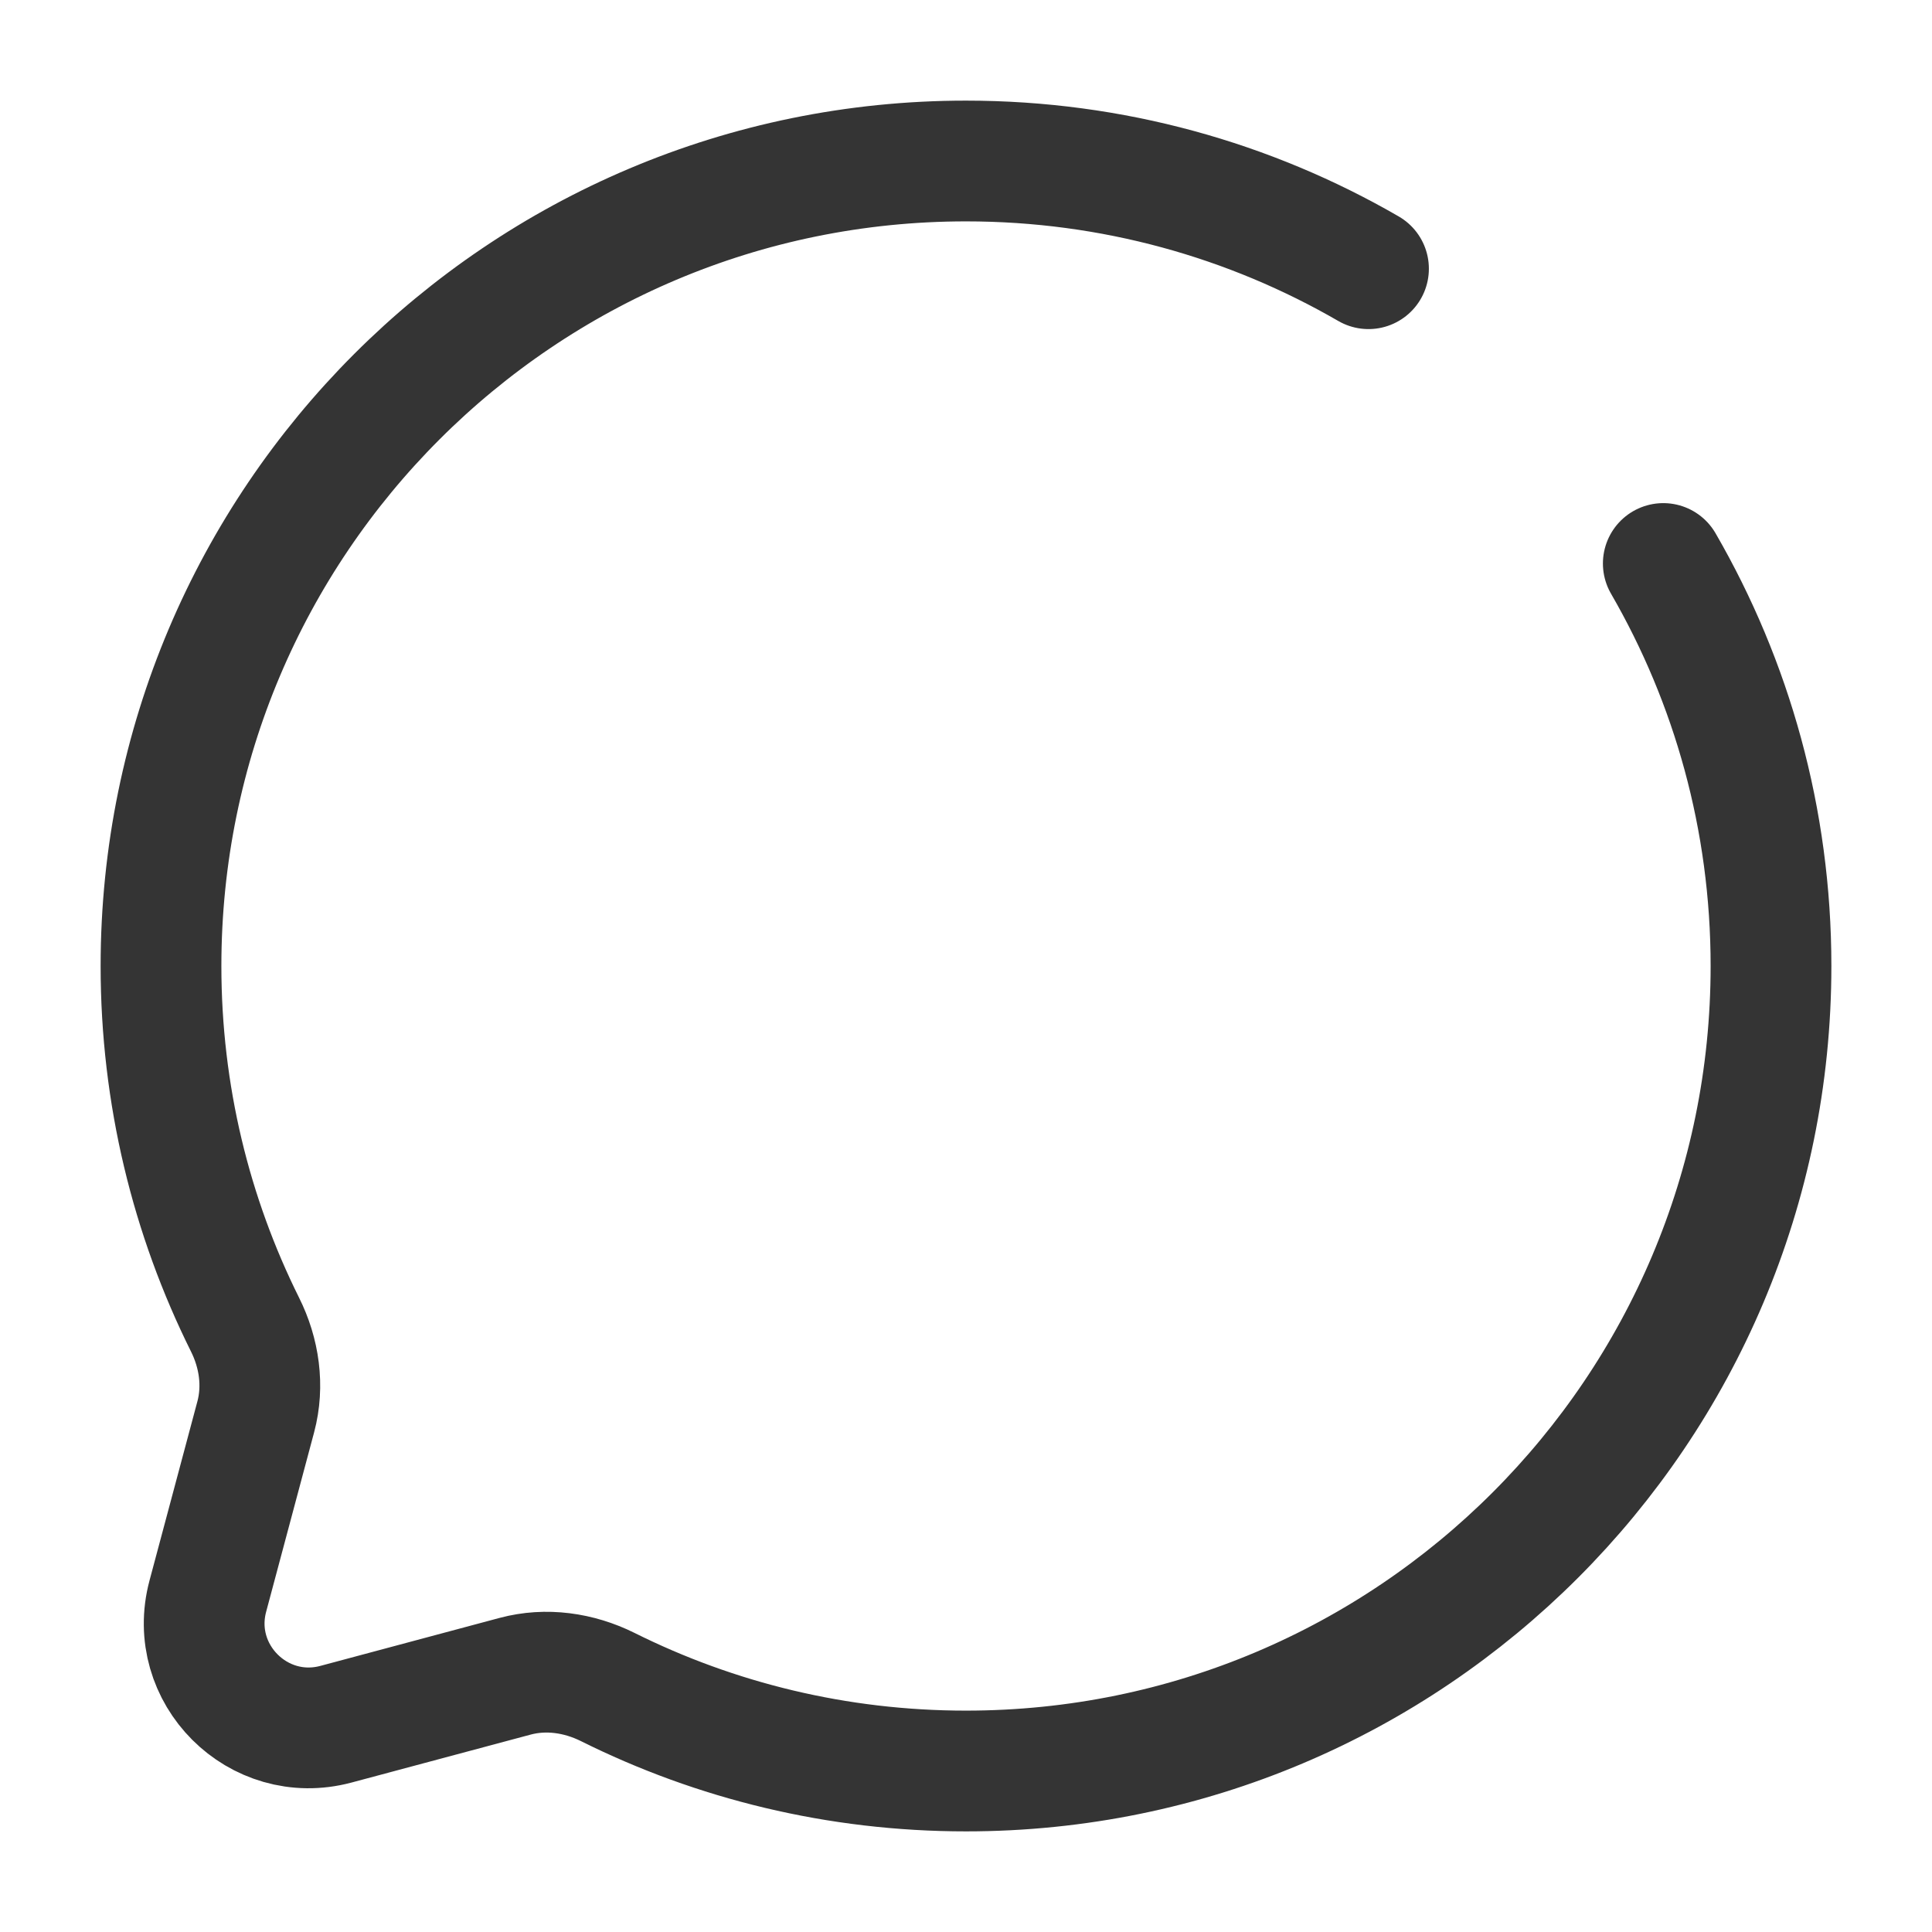
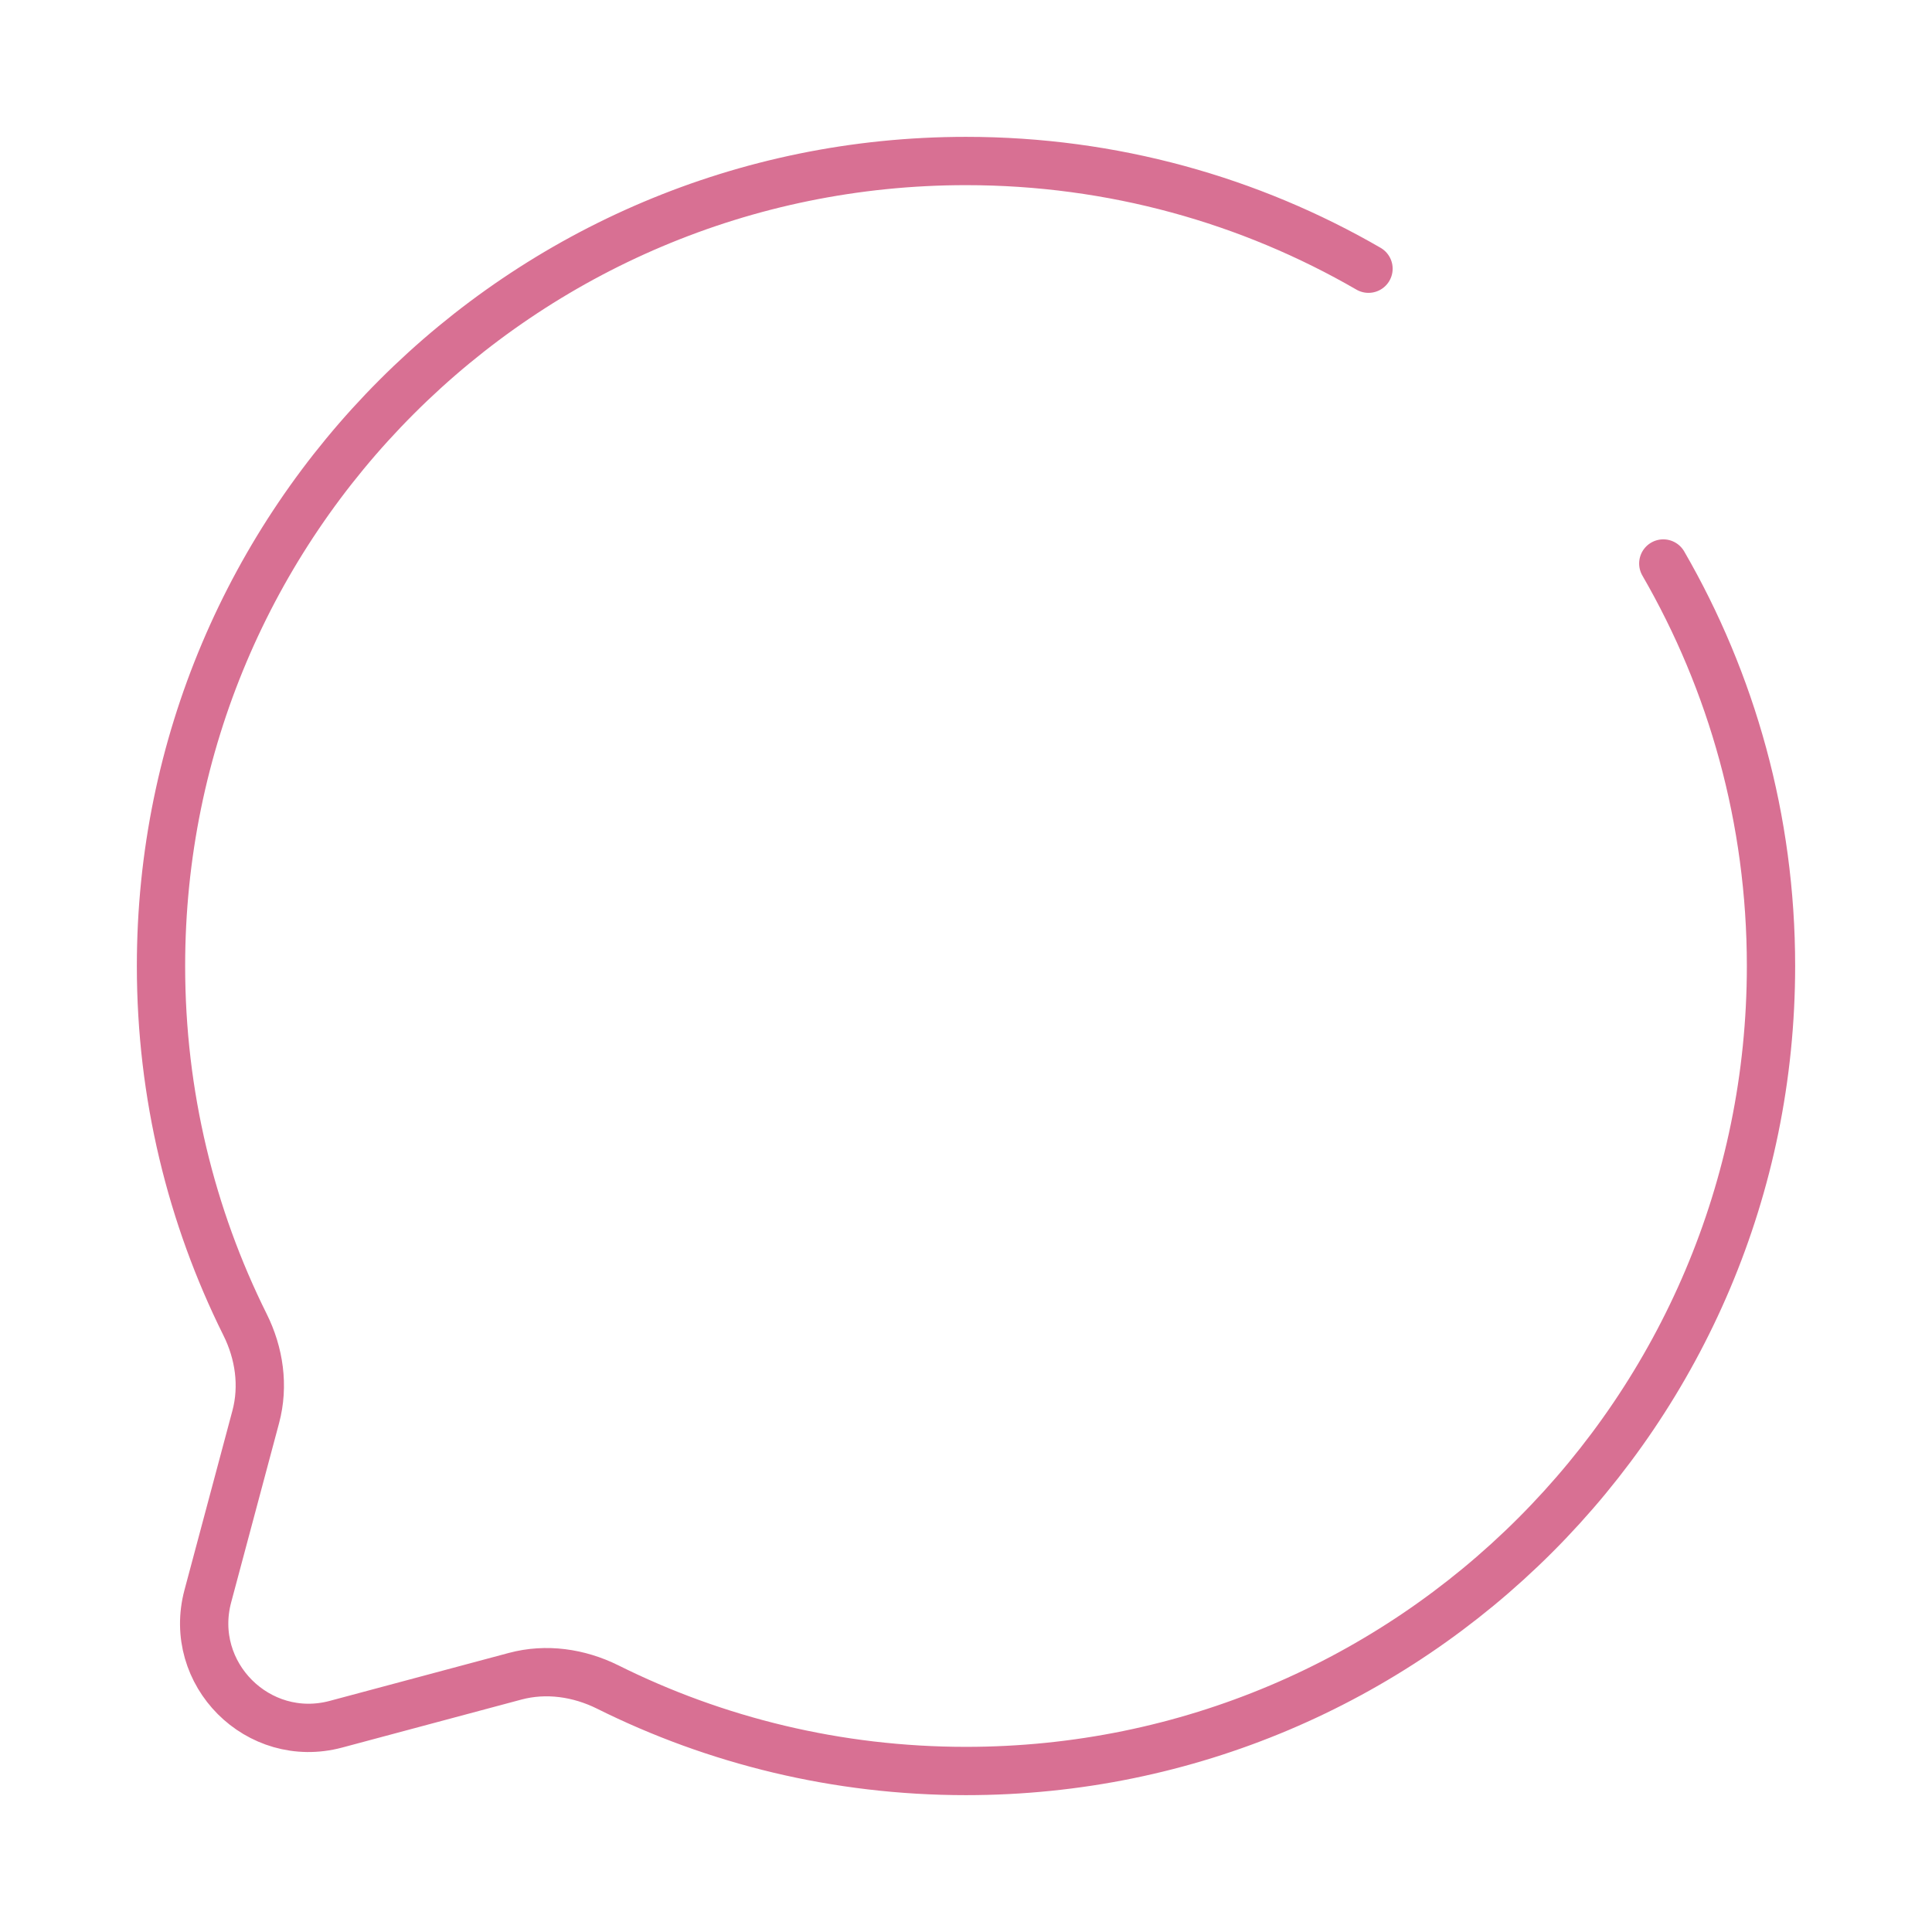
<svg xmlns="http://www.w3.org/2000/svg" viewBox="0 0 24 24" fill="none" stroke="">
  <g id="SVGRepo_bgCarrier" stroke-width="0" />
  <g id="SVGRepo_tracerCarrier" stroke-linecap="round" stroke-linejoin="round" />
  <g id="SVGRepo_iconCarrier">
-     <path d="M17 3.338C15.529 2.487 13.821 2 12 2C6.477 2 2 6.477 2 12C2 13.6 2.376 15.112 3.043 16.453C3.221 16.809 3.28 17.216 3.177 17.601L2.582 19.827C2.323 20.793 3.207 21.677 4.173 21.419L6.399 20.823C6.784 20.72 7.191 20.779 7.548 20.956C8.888 21.624 10.4 22 12 22C17.523 22 22 17.523 22 12C22 10.179 21.513 8.471 20.662 7" stroke="#343434" stroke-width="1.5" stroke-linecap="round" />
+     <path d="M17 3.338C15.529 2.487 13.821 2 12 2C6.477 2 2 6.477 2 12C2 13.6 2.376 15.112 3.043 16.453C3.221 16.809 3.28 17.216 3.177 17.601L2.582 19.827C2.323 20.793 3.207 21.677 4.173 21.419L6.399 20.823C6.784 20.72 7.191 20.779 7.548 20.956C8.888 21.624 10.4 22 12 22C17.523 22 22 17.523 22 12C22 10.179 21.513 8.471 20.662 7" stroke="#d87093" stroke-width="0.6" stroke-linecap="round" />
  </g>
</svg>
